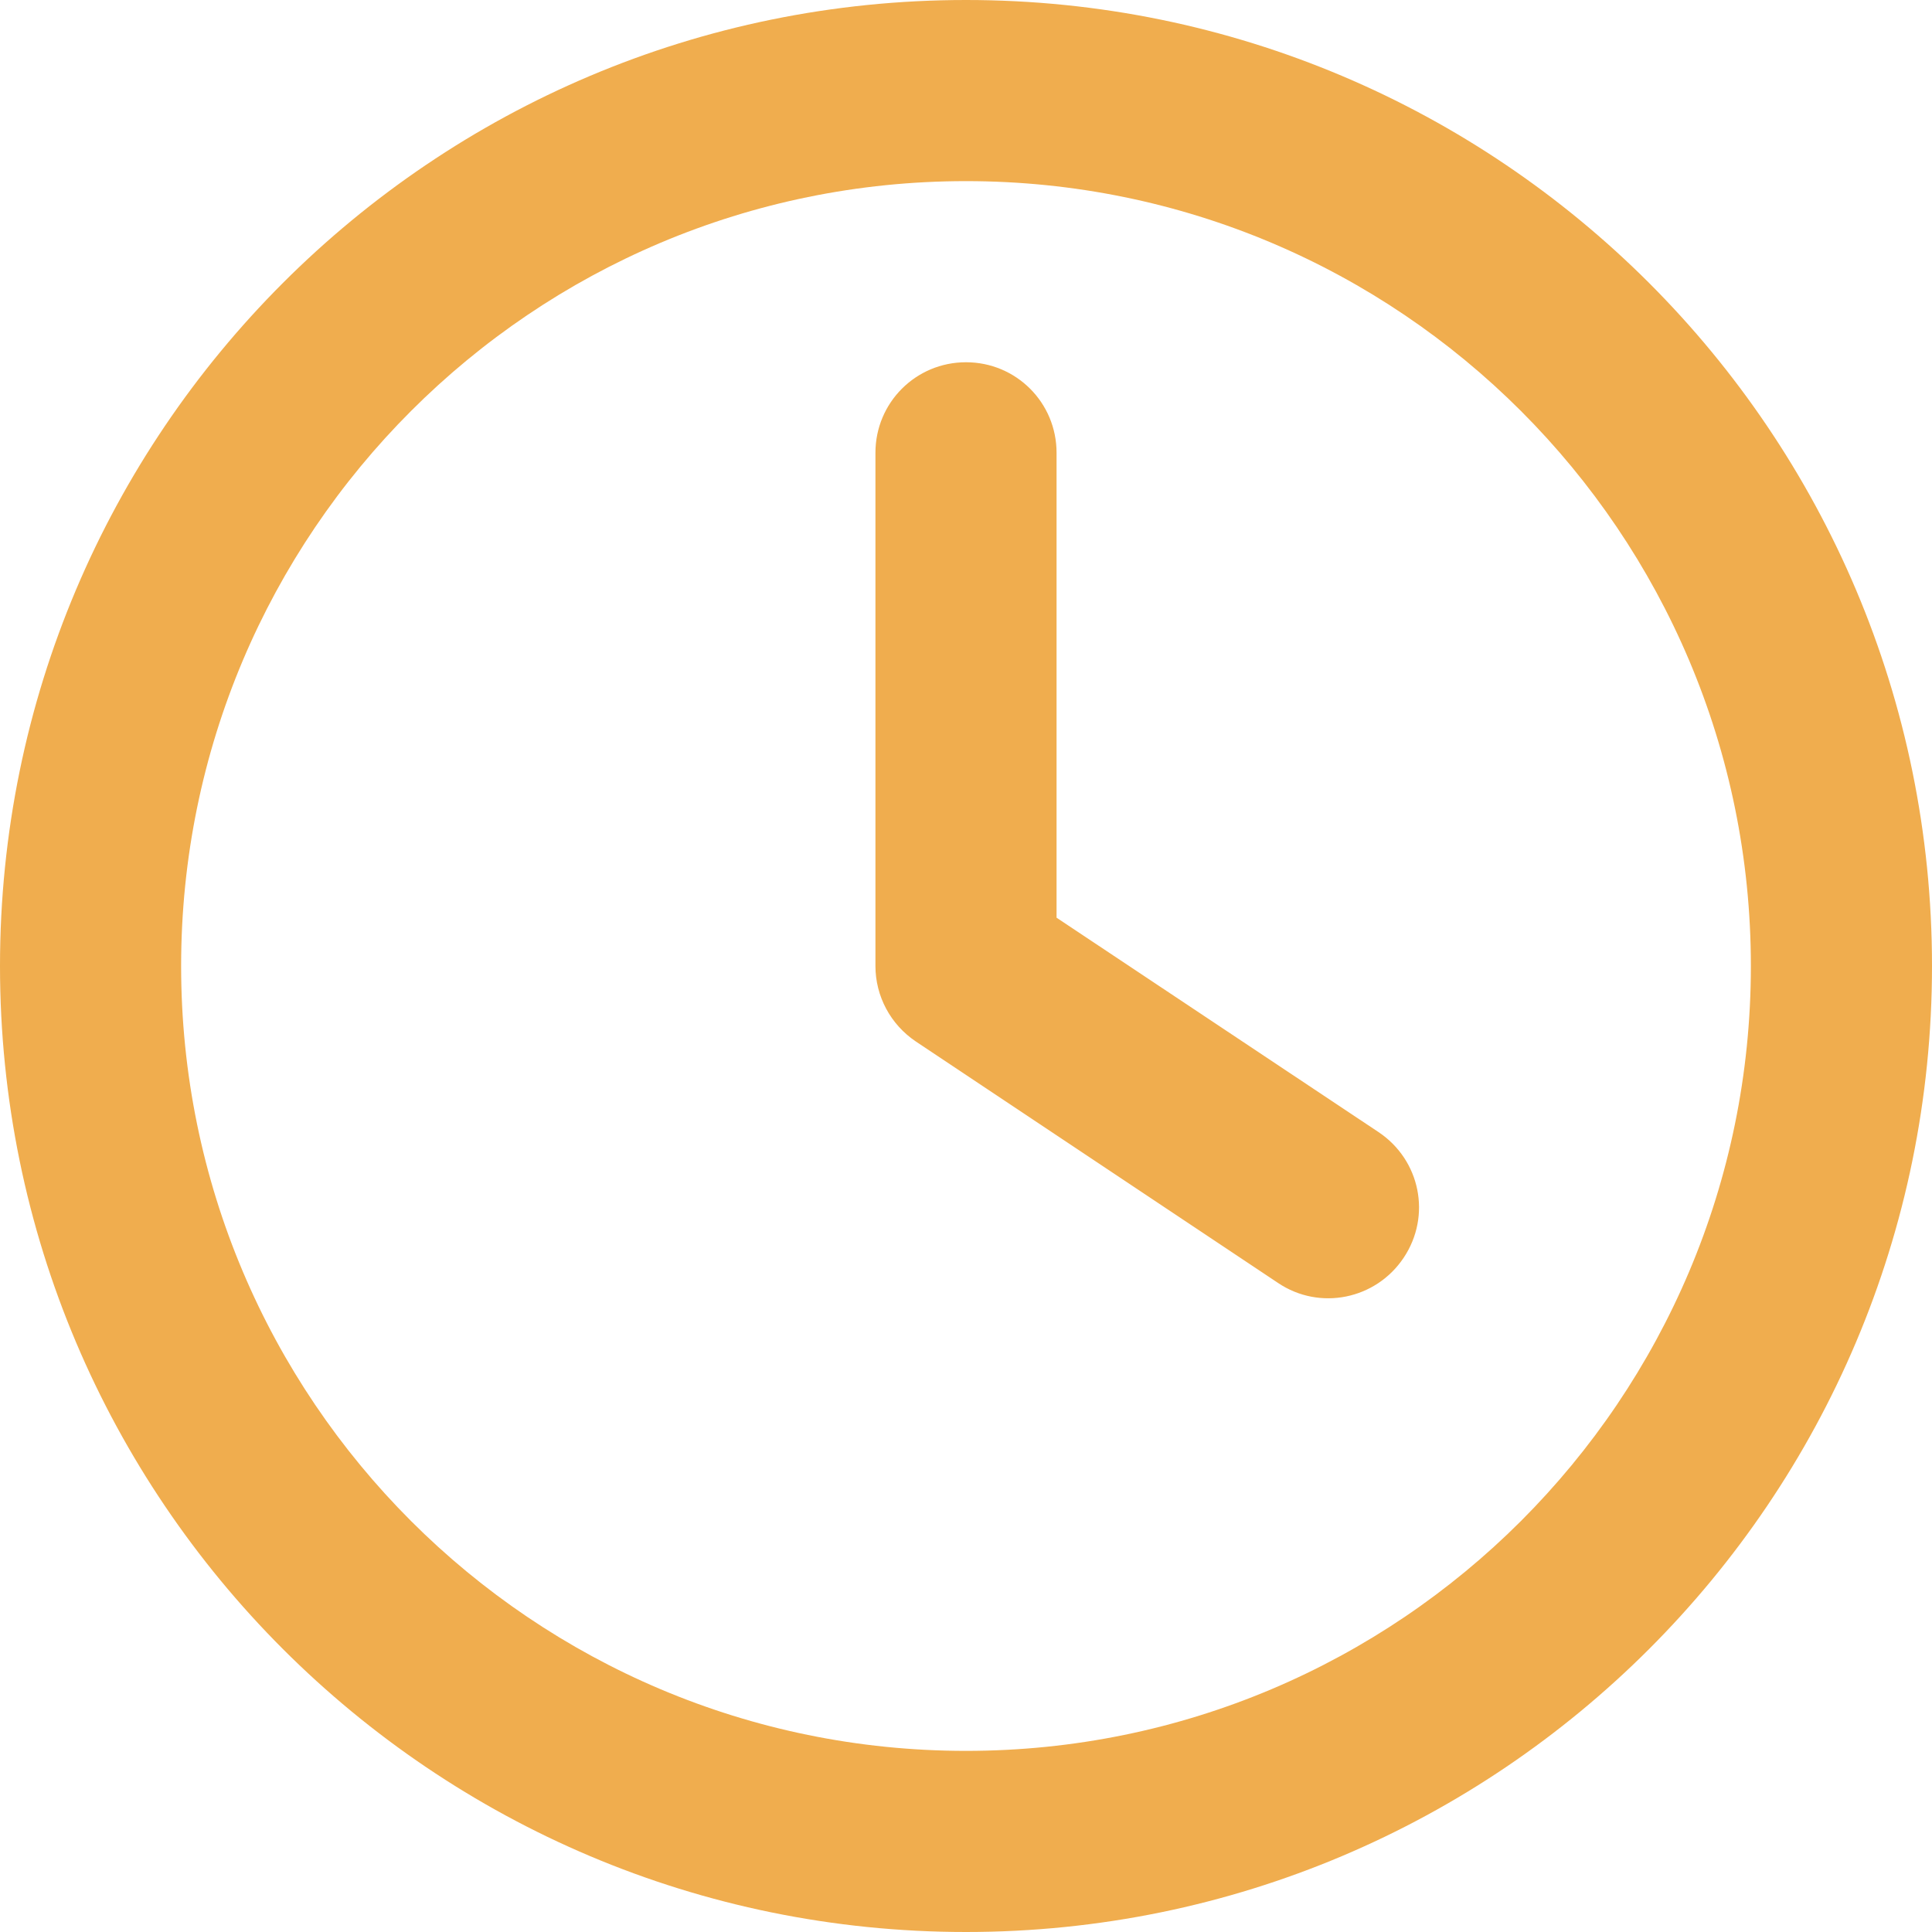
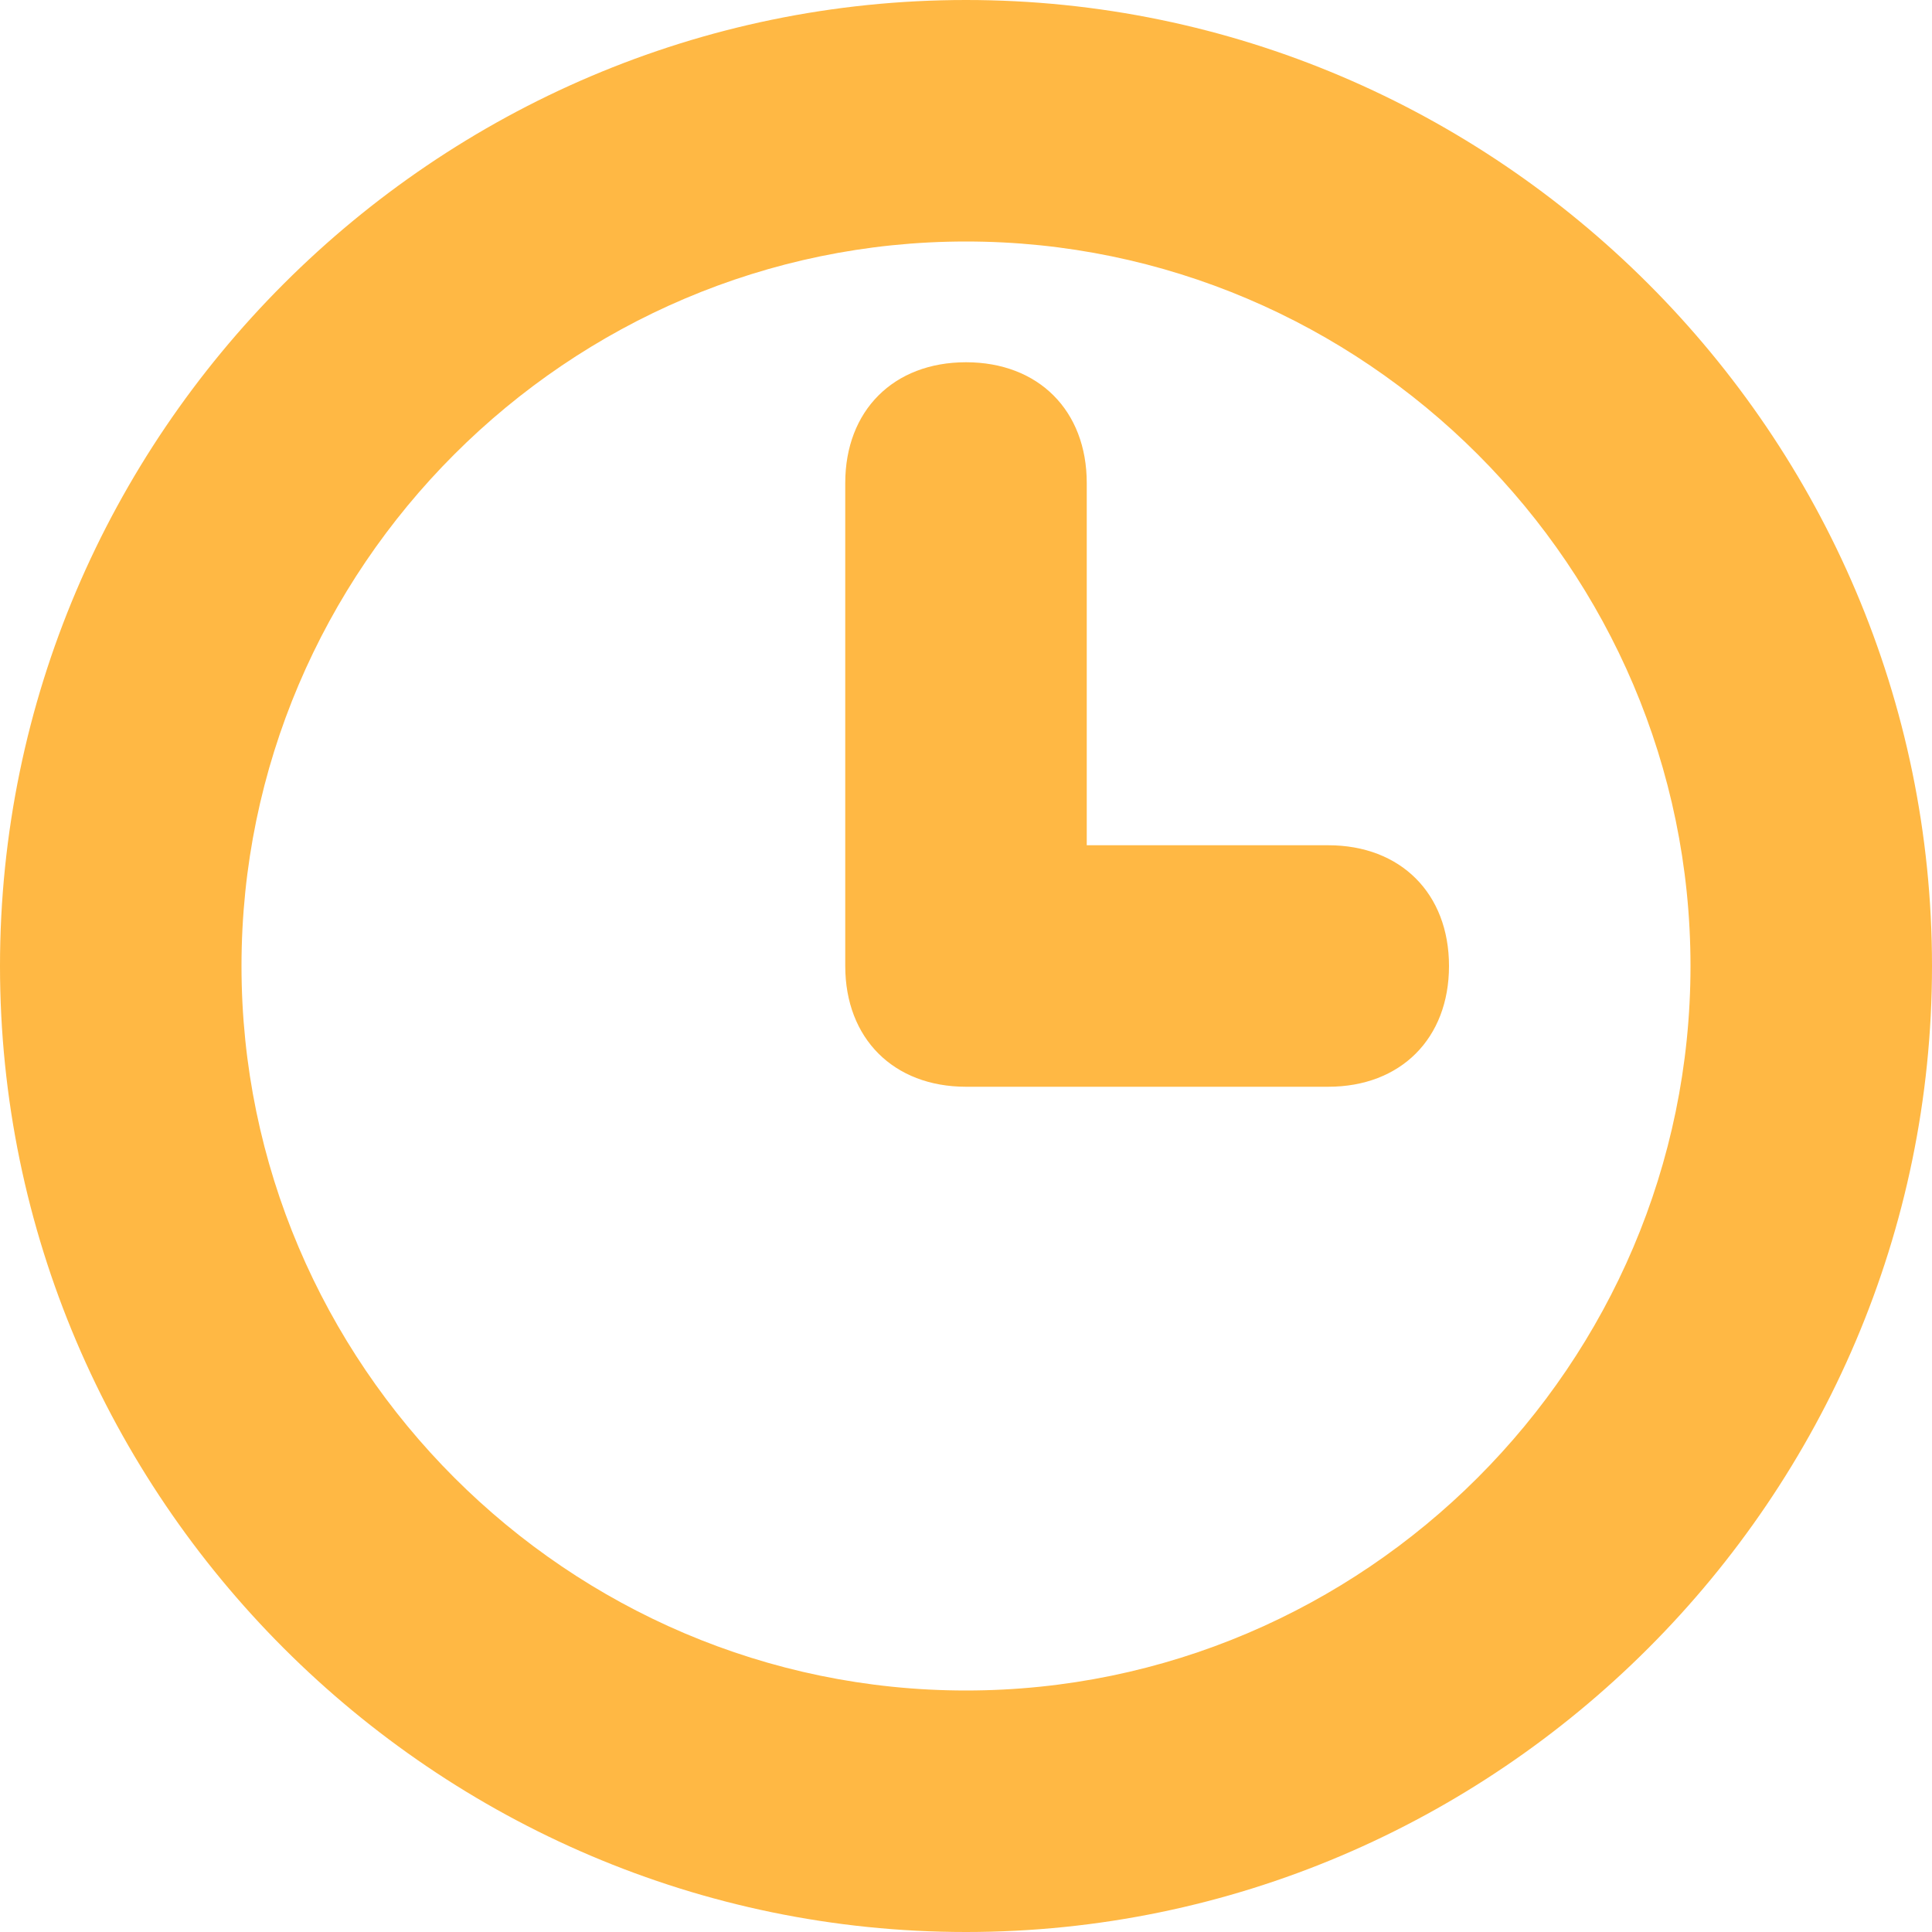
- <svg xmlns="http://www.w3.org/2000/svg" viewBox="0 0 512 512" preserveAspectRatio="xMinYMid meet">
-   <path fill="#f0ad4e" d="M464 256A208 208 0 1 1 48 256a208 208 0 1 1 416 0zM0 256a256 256 0 1 0 512 0A256 256 0 1 0 0 256zM232 120V256c0 8 4 15.5 10.7 20l96 64c11 7.4 25.9 4.4 33.3-6.7s4.4-25.9-6.7-33.3L280 243.2V120c0-13.3-10.7-24-24-24s-24 10.7-24 24z" />
+ <svg xmlns="http://www.w3.org/2000/svg" width="16" height="16" viewBox="0 0 16 16" preserveAspectRatio="xMinYMid meet" overflow="visible" version="1.1" id="svg5917">
+   <defs id="defs5921" />
+   <path d="M8 0C3.6 0 0 3.6 0 8s3.6 8 8 8 8-3.6 8-8-3.6-8-8-8zm0 14c-3.3 0-6-2.7-6-6s2.7-6 6-6 6 2.7 6 6-2.7 6-6 6zm4-6c0 .6-.4 1-1 1H8c-.6 0-1-.4-1-1V4c0-.6.4-1 1-1s1 .4 1 1v3h2c.6 0 1 .4 1 1z" fill="#999" id="path5915" style="fill:#ffb844;fill-opacity:1" />
</svg>
